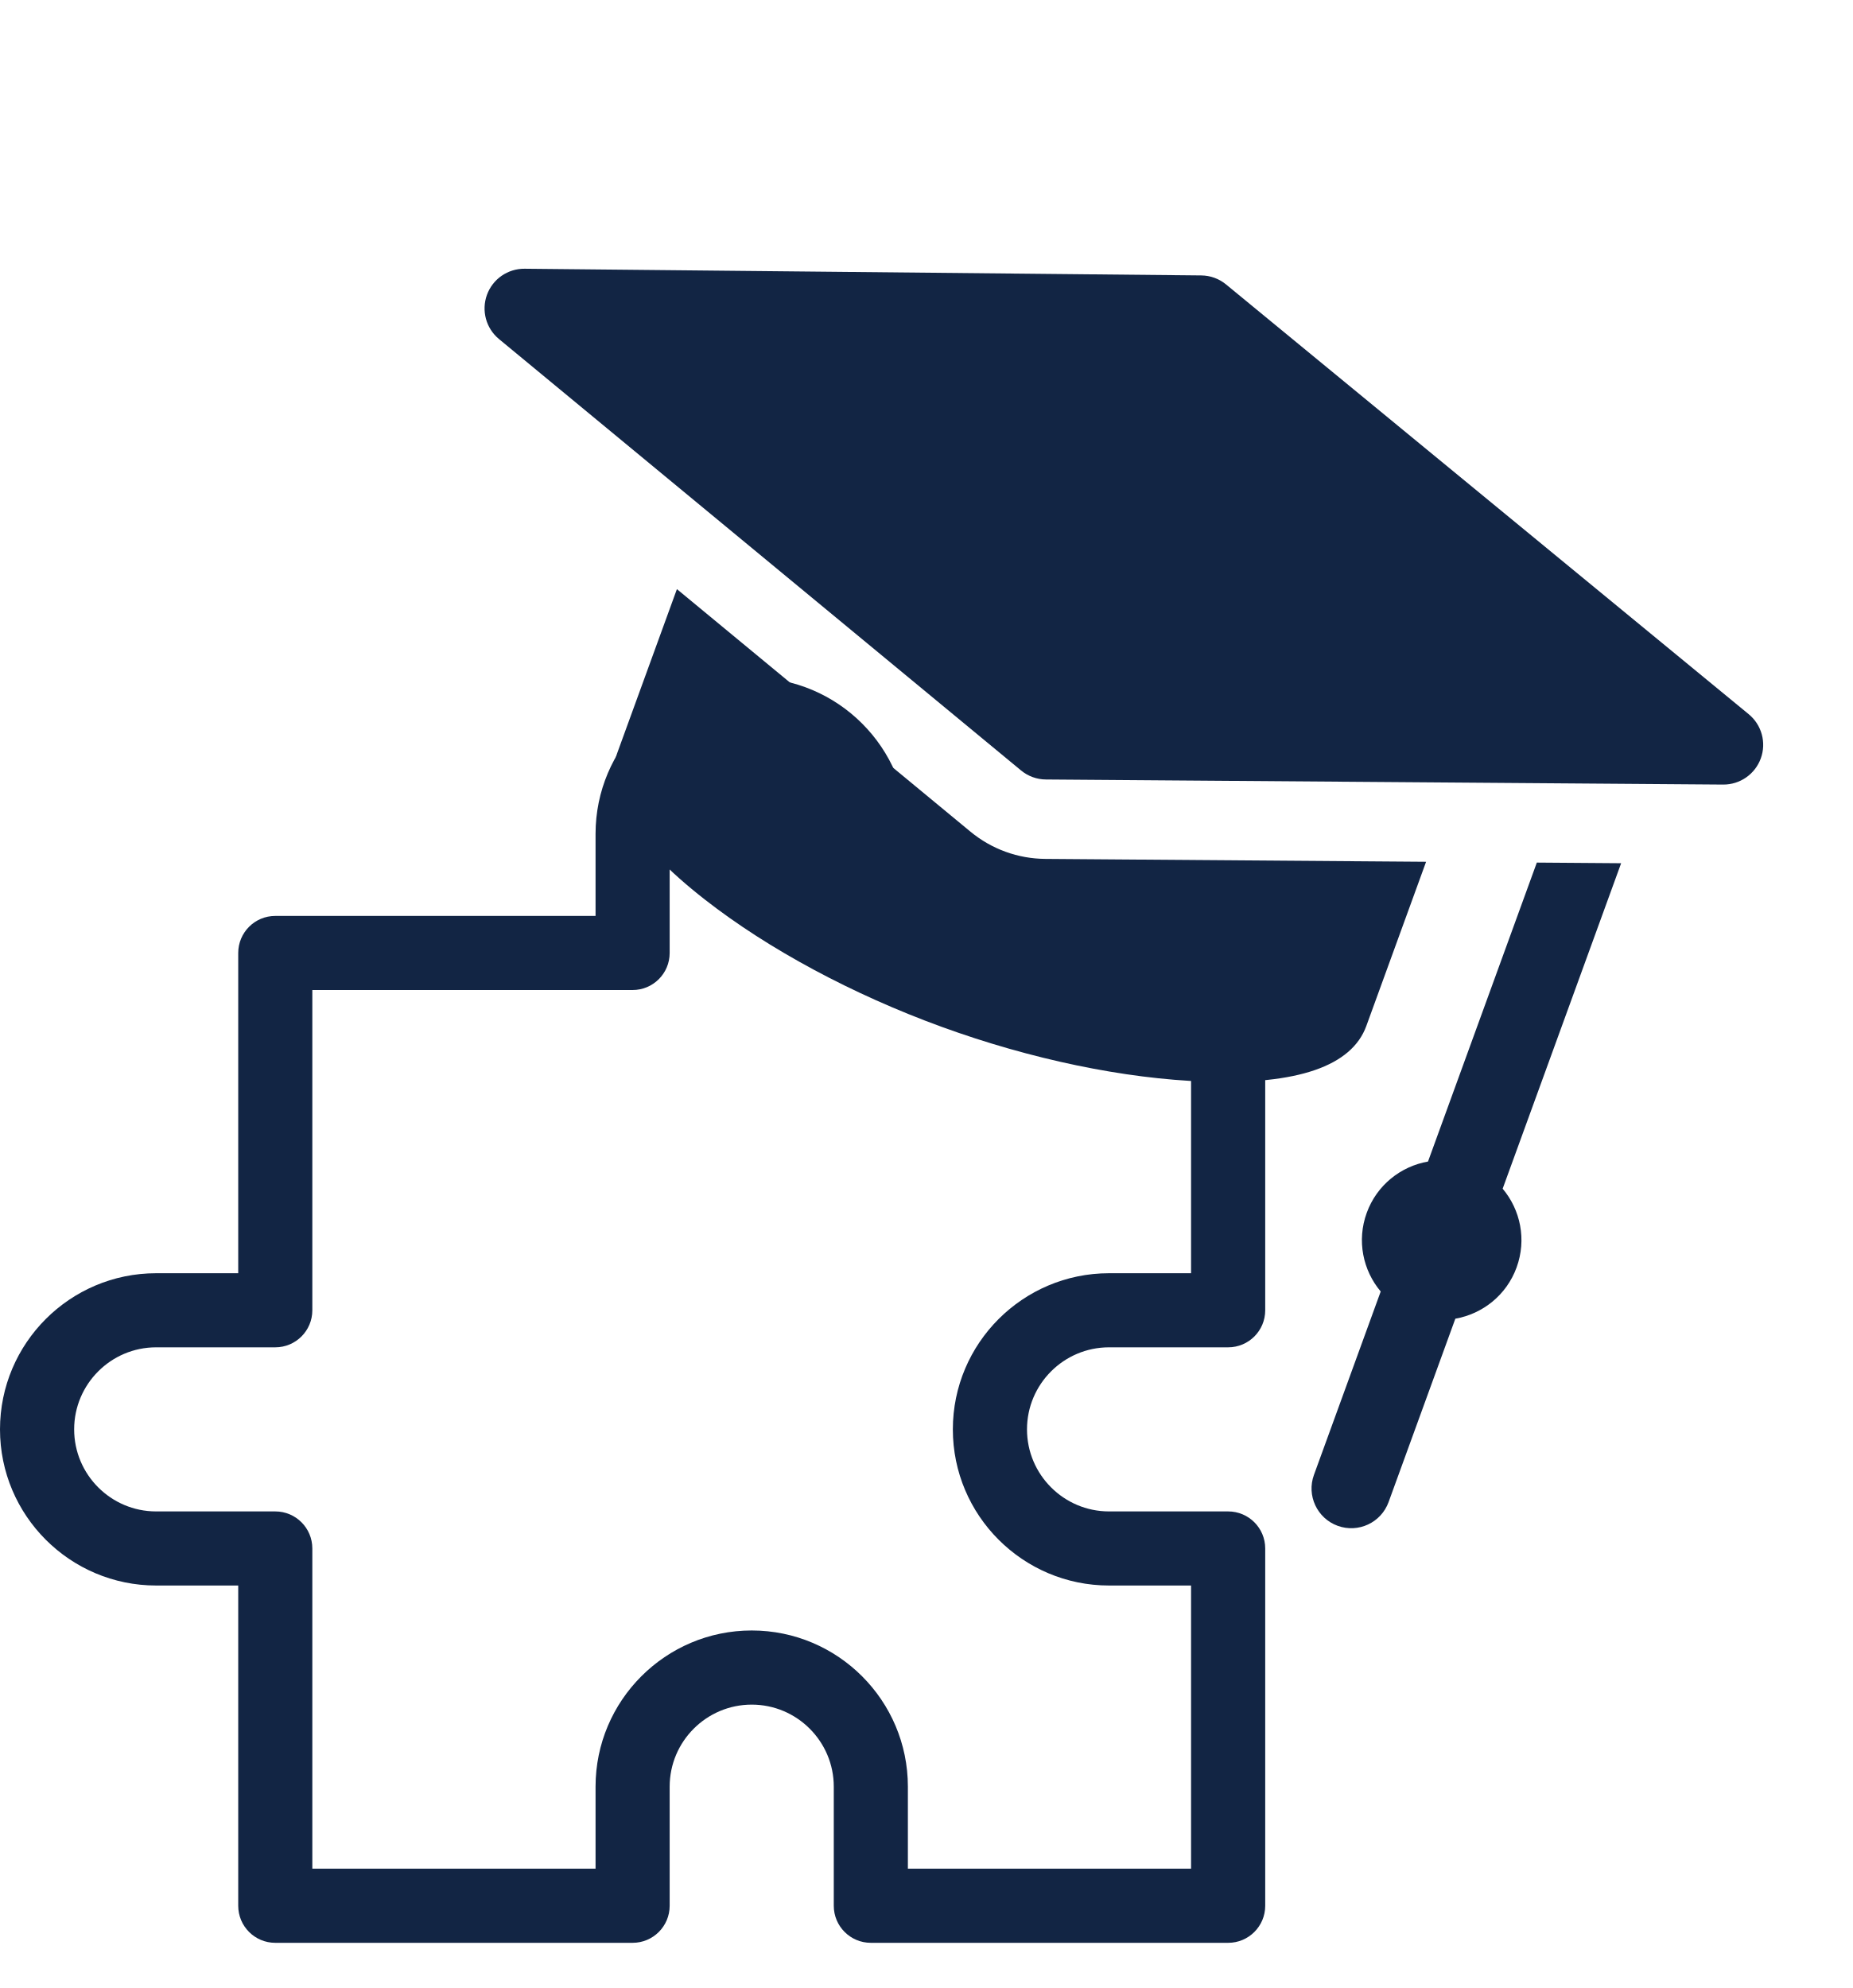
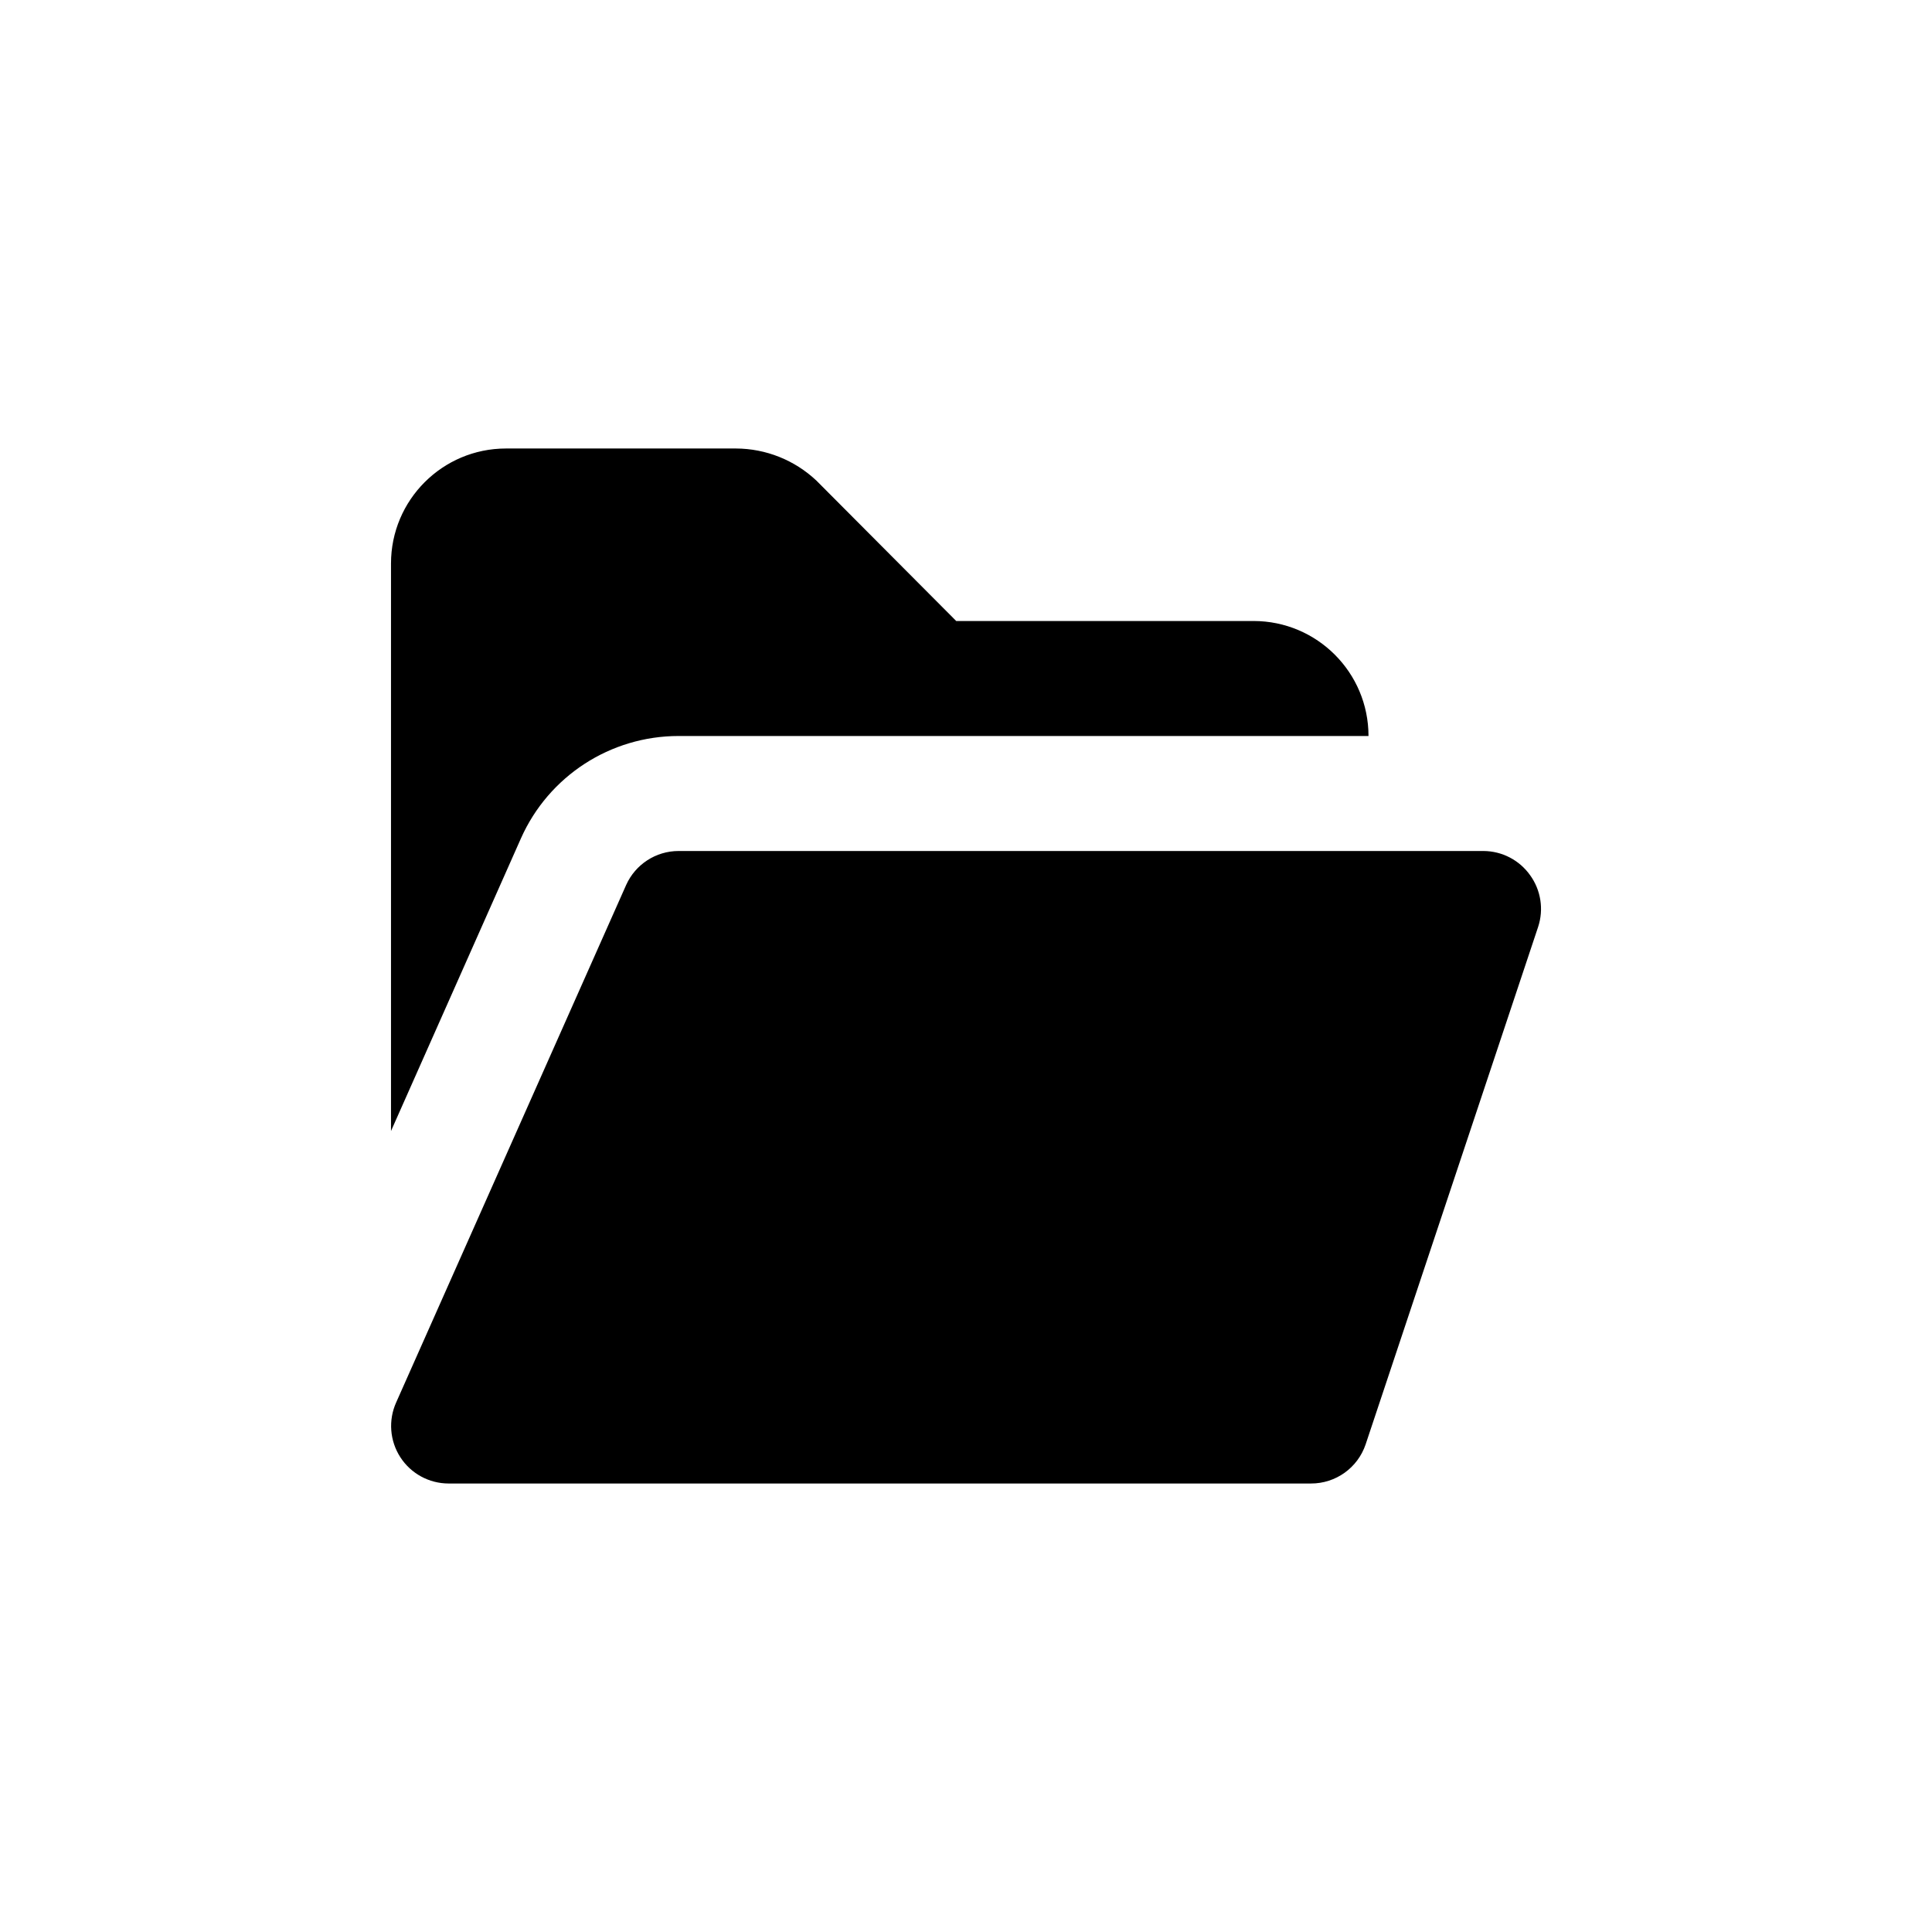
- <svg xmlns="http://www.w3.org/2000/svg" width="41px" height="44px" viewBox="0 0 41 44" version="1.1">
-   <g id="Sistema*-(doing)" stroke="none" stroke-width="1" fill="none" fill-rule="evenodd">
-     <g id="06" transform="translate(-463, -384)" fill="#122544" fill-rule="nonzero">
-       <g id="Group-6" transform="translate(370, 371)">
-         <g id="Demo" transform="translate(93, 13.33857)">
-           <g id="birrete" transform="translate(22.4396, 18) rotate(20) translate(-22.4396, -18) translate(7.439602, 5)">
-             <path d="M29.414,5.06 L15.292,0.078 C15.103,0.011 14.897,0.011 14.708,0.078 L0.587,5.06 C0.235,5.184 0,5.515 -7.02364146e-07,5.888 C-0,6.26 0.234,6.592 0.585,6.717 L14.706,11.737 C14.801,11.771 14.9,11.788 15,11.788 C15.1,11.788 15.199,11.771 15.294,11.737 L29.415,6.717 C29.766,6.592 30,6.26 30,5.888 C30,5.515 29.765,5.184 29.414,5.06 Z" id="Path" />
-             <path d="M27.889,16.791 L27.889,9.125 L26.131,9.75 L26.131,16.791 C25.602,17.096 25.245,17.667 25.245,18.322 C25.245,18.977 25.602,19.548 26.131,19.852 L26.131,24.172 C26.131,24.657 26.525,25.051 27.01,25.051 C27.496,25.051 27.889,24.657 27.889,24.172 L27.889,19.853 C28.418,19.548 28.775,18.977 28.775,18.322 C28.775,17.667 28.419,17.096 27.889,16.791 Z" id="Path" />
-             <path d="M15,13.546 C14.698,13.546 14.401,13.494 14.117,13.393 L6.178,10.571 L6.178,14.439 C6.178,15.385 7.165,16.185 9.112,16.817 C10.809,17.368 12.9,17.671 15,17.671 C17.1,17.671 19.191,17.368 20.888,16.817 C22.835,16.185 23.822,15.385 23.822,14.439 L23.822,10.571 L15.883,13.393 C15.599,13.494 15.302,13.546 15,13.546 L15,13.546 Z" id="Path" />
-           </g>
-           <g id="enchufar" transform="translate(0, 14.66143)">
-             <path d="M24.544,14.82 L27.18,14.82 C27.633,14.82 28,14.453 28,14 L28,6.092 C28,5.639 27.633,5.272 27.18,5.272 L20.092,5.272 L20.092,3.456 C20.092,1.55 18.542,0 16.636,0 C14.73,0 13.18,1.55 13.18,3.456 L13.18,5.272 L6.092,5.272 C5.639,5.272 5.272,5.639 5.272,6.092 L5.272,13.18 L3.456,13.18 C1.55,13.18 0,14.73 0,16.636 C0,18.542 1.55,20.092 3.456,20.092 L5.272,20.092 L5.272,27.18 C5.272,27.633 5.639,28 6.092,28 L14,28 C14.453,28 14.82,27.633 14.82,27.18 L14.82,24.544 C14.82,23.543 15.635,22.728 16.636,22.728 C17.637,22.728 18.452,23.543 18.452,24.544 L18.452,27.18 C18.452,27.633 18.819,28 19.272,28 L27.18,28 C27.633,28 28,27.633 28,27.18 L28,19.272 C28,18.819 27.633,18.452 27.18,18.452 L24.544,18.452 C23.543,18.452 22.728,17.637 22.728,16.636 C22.728,15.635 23.543,14.82 24.544,14.82 Z M24.544,20.092 L26.359,20.092 L26.359,26.359 L20.092,26.359 L20.092,24.544 C20.092,22.638 18.542,21.087 16.636,21.087 C14.73,21.087 13.18,22.638 13.18,24.544 L13.18,26.359 L6.912,26.359 L6.912,19.272 C6.912,18.819 6.545,18.452 6.092,18.452 L3.456,18.452 C2.455,18.452 1.641,17.637 1.641,16.636 C1.641,15.635 2.455,14.82 3.456,14.82 L6.092,14.82 C6.545,14.82 6.912,14.453 6.912,14 L6.912,6.912 L14,6.912 C14.453,6.912 14.82,6.545 14.82,6.092 L14.82,3.456 C14.82,2.455 15.635,1.641 16.636,1.641 C17.637,1.641 18.452,2.455 18.452,3.456 L18.452,6.092 C18.452,6.545 18.819,6.912 19.272,6.912 L26.359,6.912 L26.359,13.18 L24.544,13.18 C22.638,13.18 21.087,14.73 21.087,16.636 C21.087,18.542 22.638,20.092 24.544,20.092 Z" id="Shape" />
-           </g>
-         </g>
-       </g>
-     </g>
+ <svg xmlns="http://www.w3.org/2000/svg" fill="#000000" width="64px" height="64px" viewBox="-4.8 -4.8 33.60 33.60" id="folder-alt" class="icon glyph">
+   <g id="SVGRepo_bgCarrier" stroke-width="0" />
+   <g id="SVGRepo_tracerCarrier" stroke-linecap="round" stroke-linejoin="round" />
+   <g id="SVGRepo_iconCarrier">
+     <path d="M19,8H7A3,3,0,0,0,4.26,9.78L2,14.87V5A2,2,0,0,1,4,3H8a2.05,2.05,0,0,1,1.4.56L11.83,6H17A2,2,0,0,1,19,8Zm2.81,2.42A1,1,0,0,0,21,10H7a1,1,0,0,0-.91.59l-4,9A1,1,0,0,0,3,21H18a1,1,0,0,0,.95-.68l3-9A1,1,0,0,0,21.81,10.42Z" />
  </g>
</svg>
